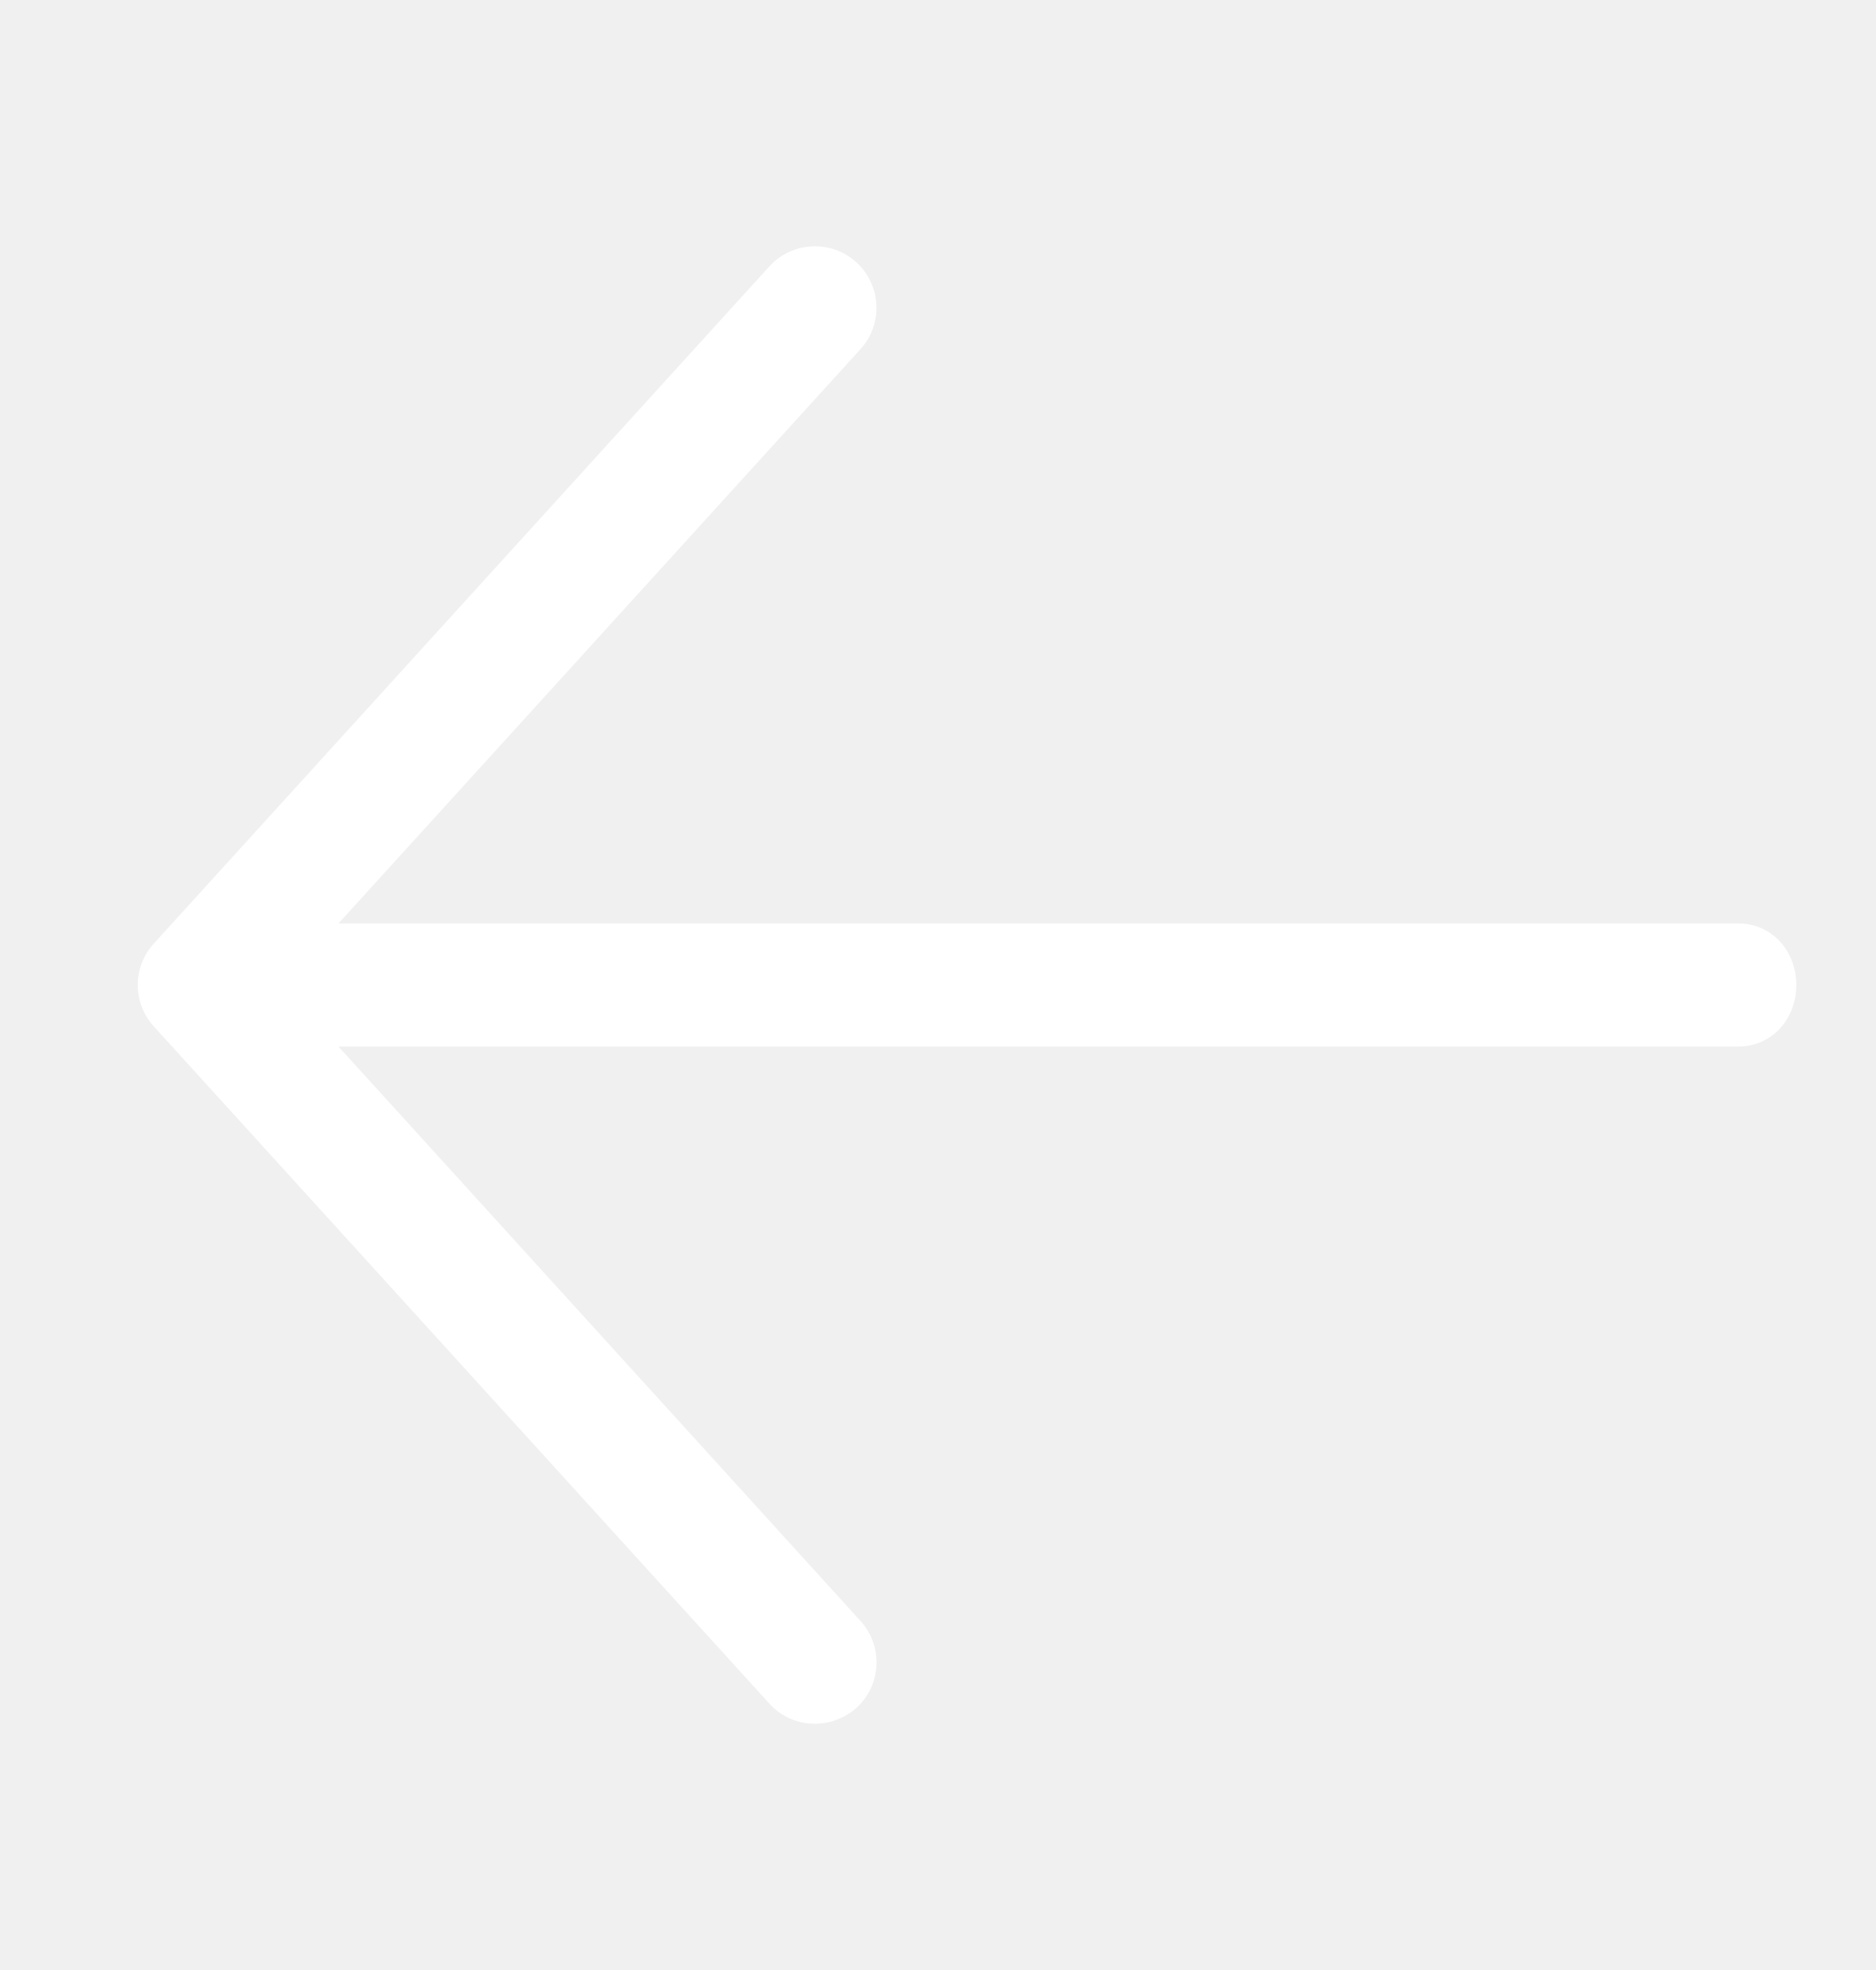
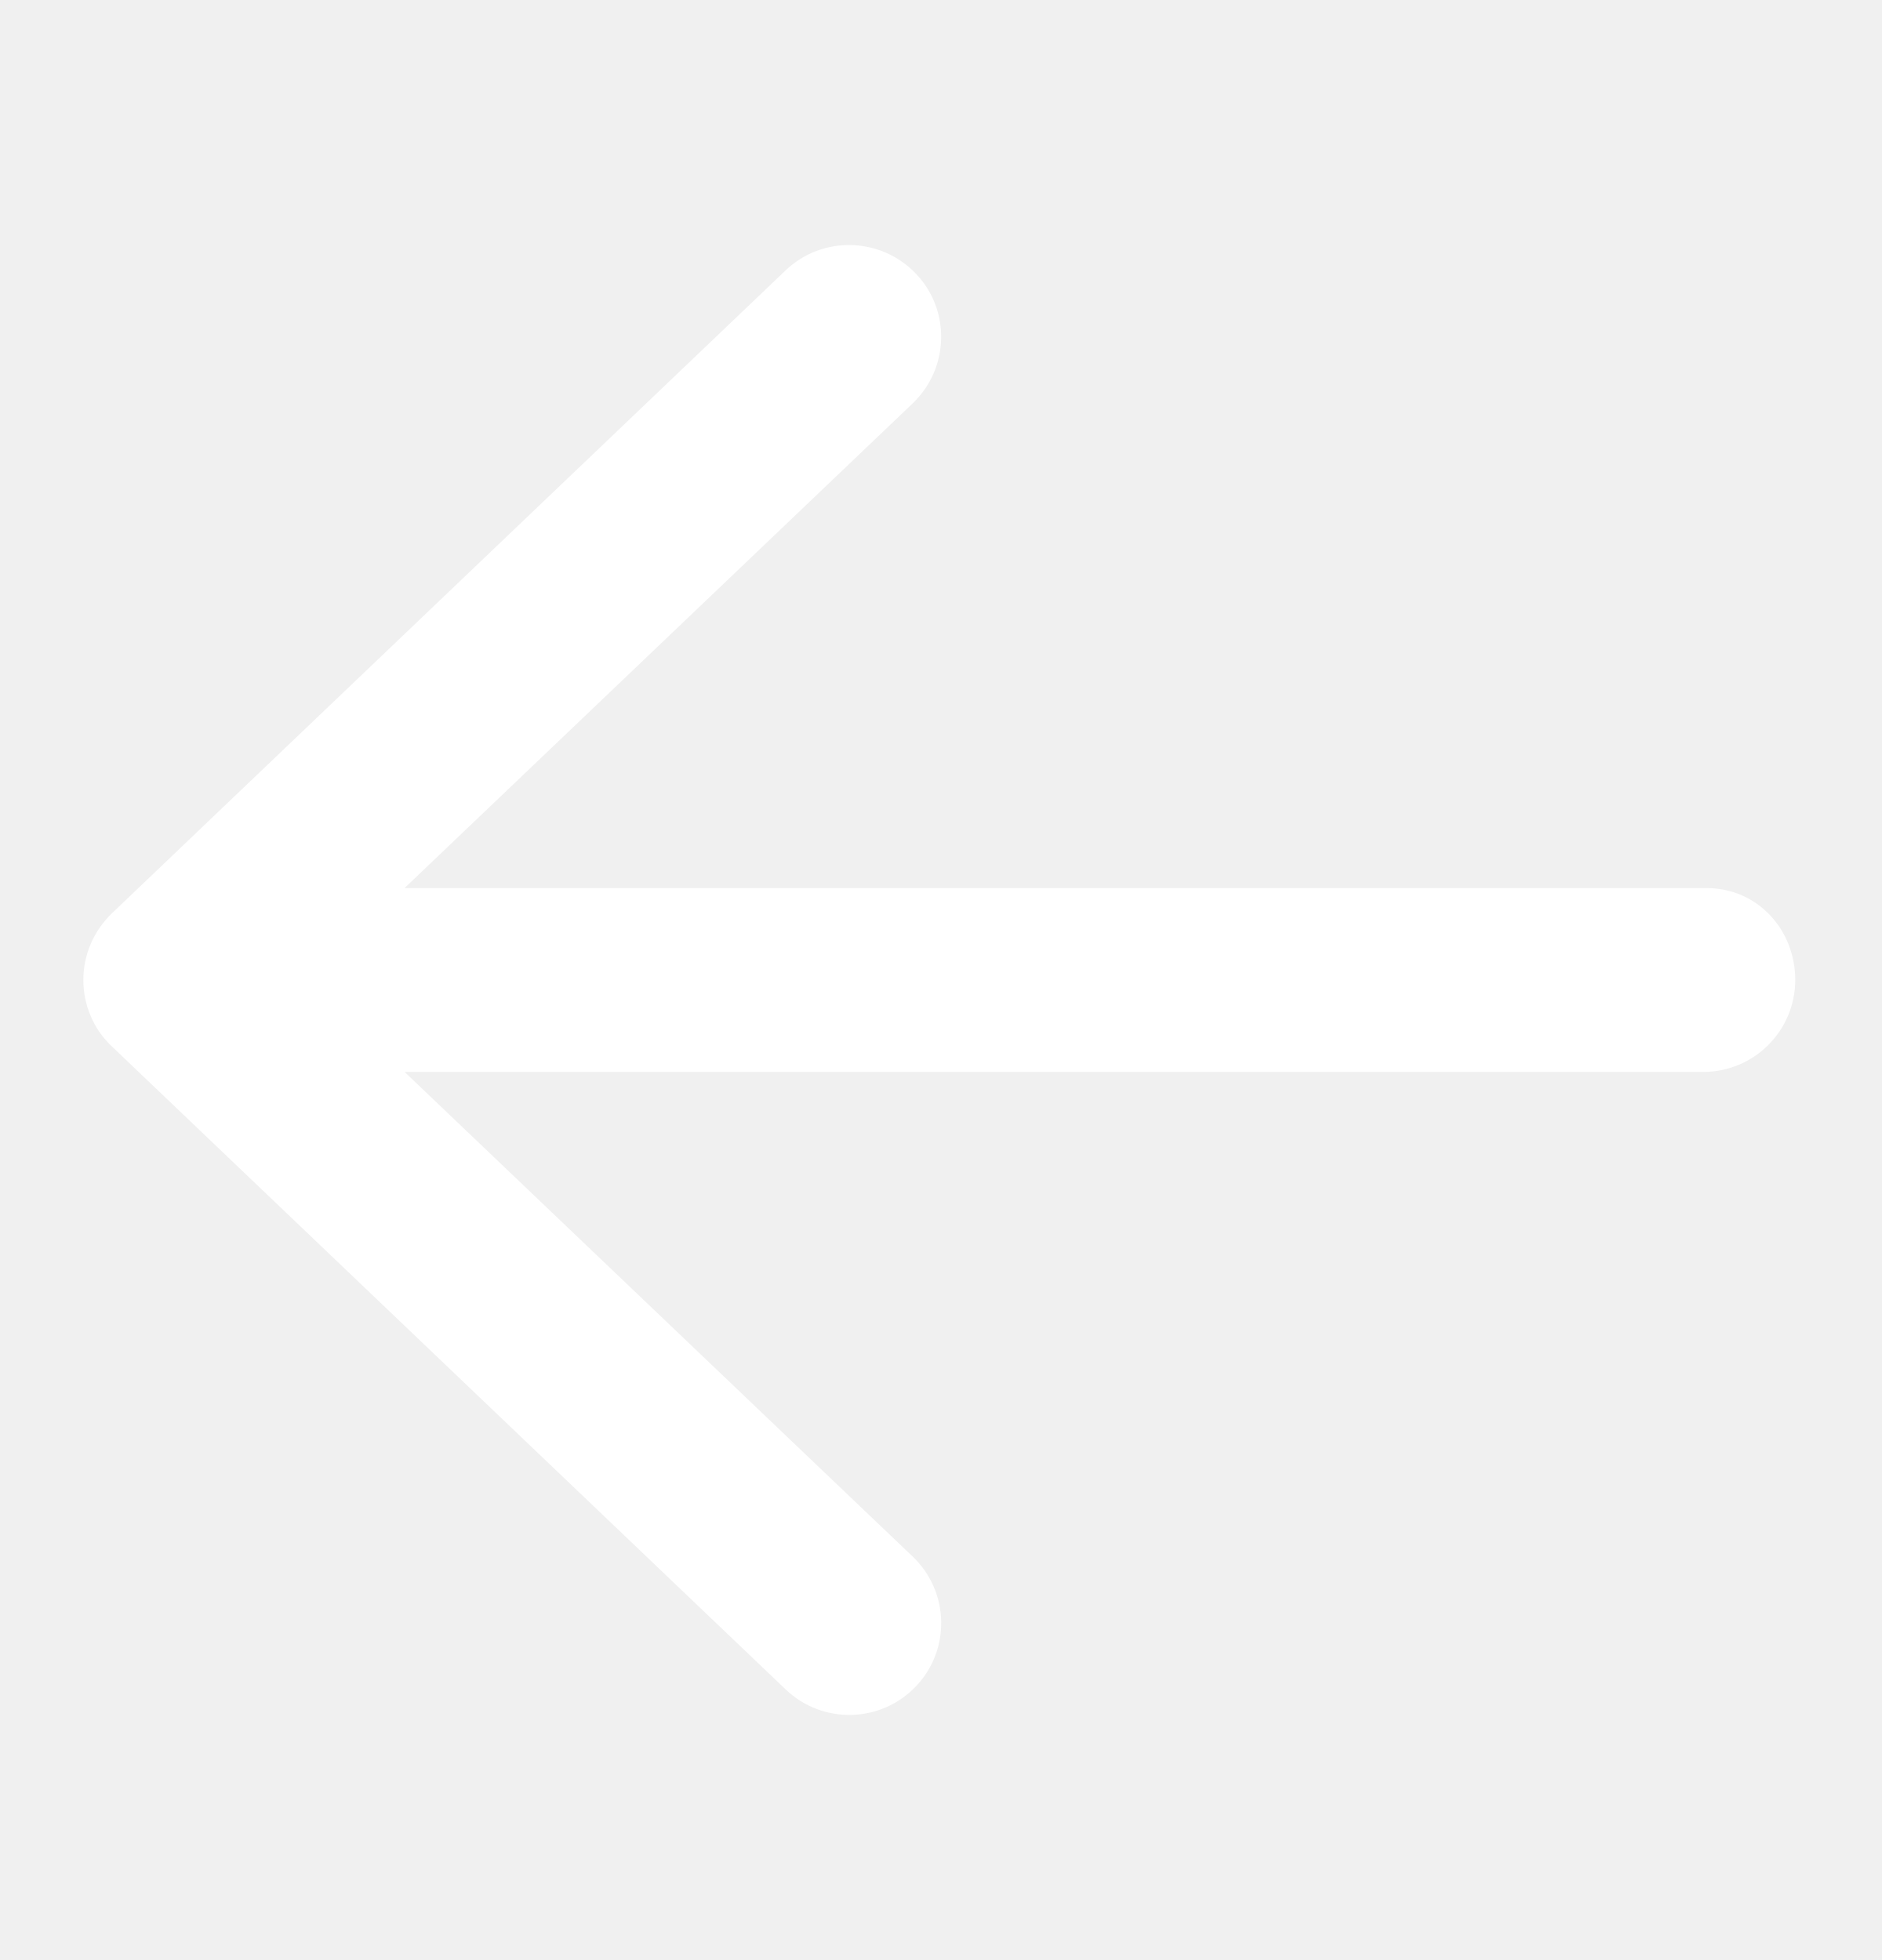
- <svg xmlns="http://www.w3.org/2000/svg" aria-hidden="true" focusable="false" data-prefix="fal" data-icon="arrow-left" width="20px" height="21px" class="svg-inline--fa fa-arrow-left fa-w-14" role="img" viewBox="0 0 448 512">
-   <path fill="#ffffff" d="M447.1 256C447.1 264.8 440.8 272 432 272H68.17l135.7 149.3c5.938 6.531 5.453 16.66-1.078 22.59C199.7 446.6 195.8 448 192 448c-4.344 0-8.688-1.75-11.84-5.25l-160-176c-5.547-6.094-5.547-15.41 0-21.5l160-176c5.969-6.562 16.09-7 22.61-1.094c6.531 5.938 7.016 16.06 1.078 22.59L68.17 240H432C440.8 240 447.1 247.2 447.1 256z" />
+ <svg xmlns="http://www.w3.org/2000/svg" aria-hidden="true" focusable="false" data-prefix="far" data-icon="arrow-left" width="24px" height="25px" class="svg-inline--fa fa-arrow-left fa-w-14" role="img" viewBox="0 0 448 512">
+   <path fill="#ffffff" d="M447.1 256c0 13.25-10.76 24.01-24.01 24.01H83.9l132.7 126.6c9.625 9.156 9.969 24.41 .812 33.94c-9.156 9.594-24.34 9.938-33.94 .812l-176-168C2.695 268.9 .008 262.6 .008 256S2.695 243.2 7.445 238.6l176-168C193 61.51 208.2 61.85 217.4 71.45c9.156 9.5 8.812 24.75-.812 33.94l-132.7 126.6h340.1C437.2 232 447.1 242.8 447.1 256z" />
</svg>
